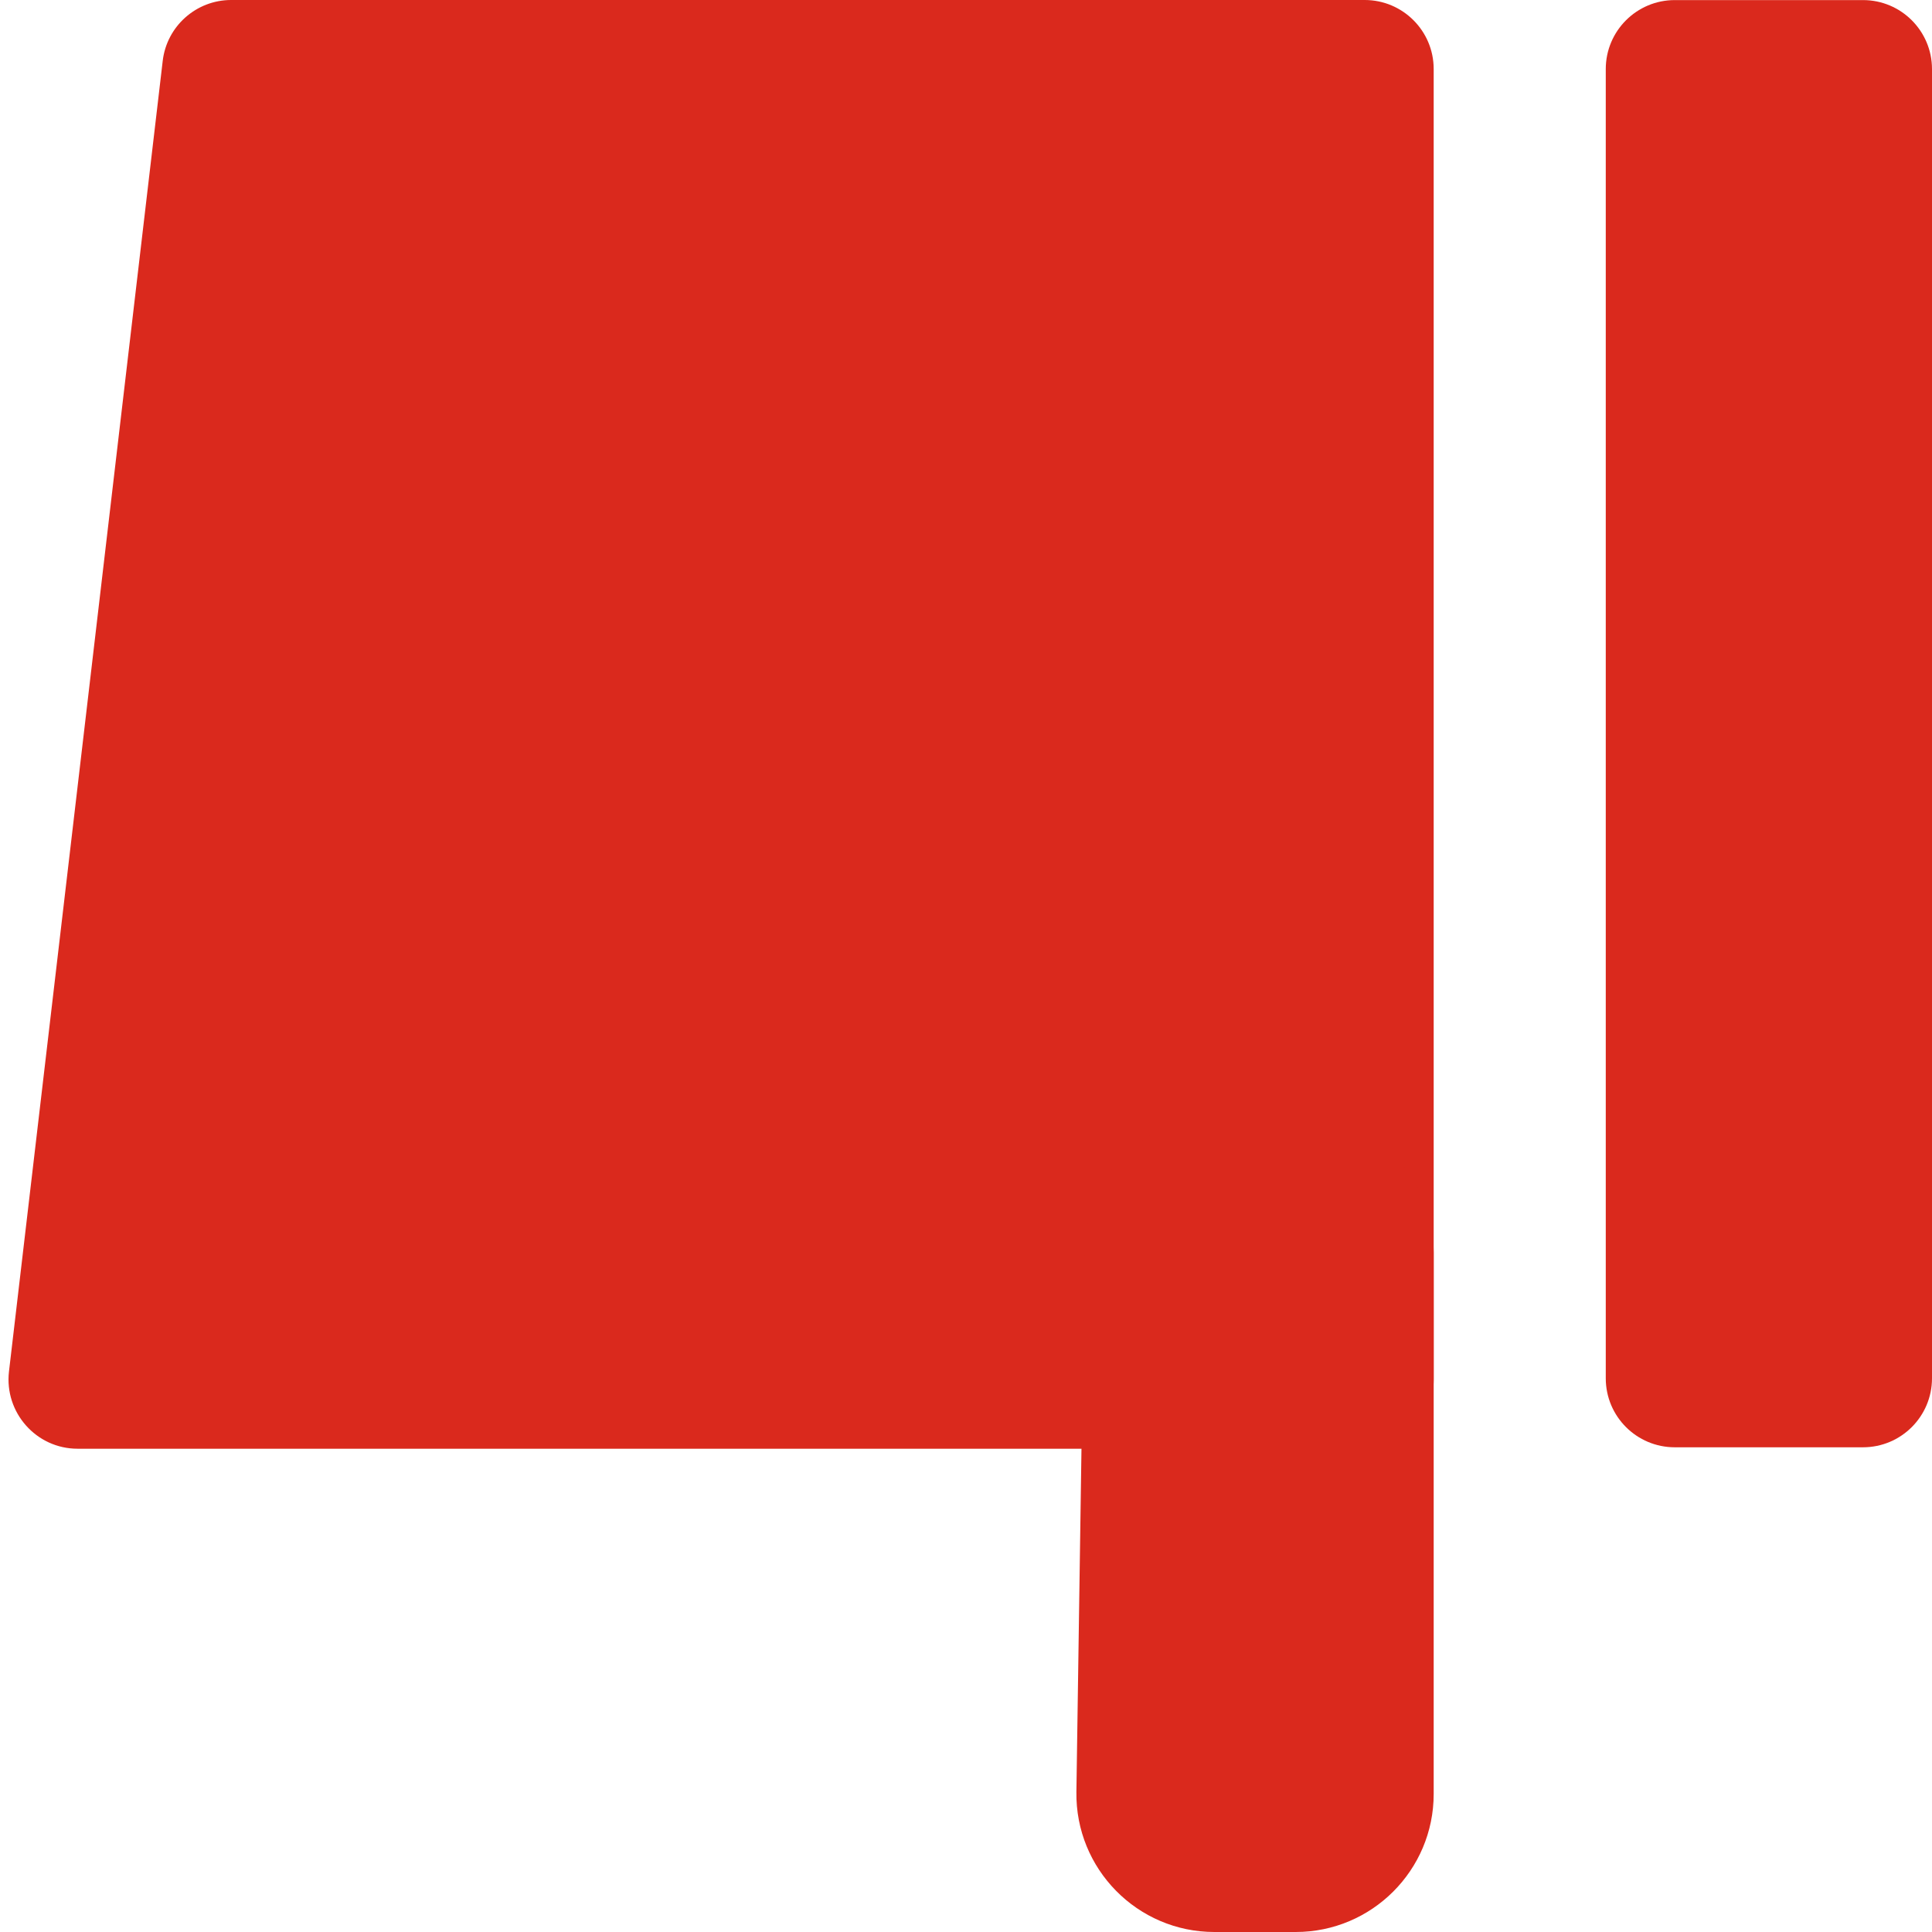
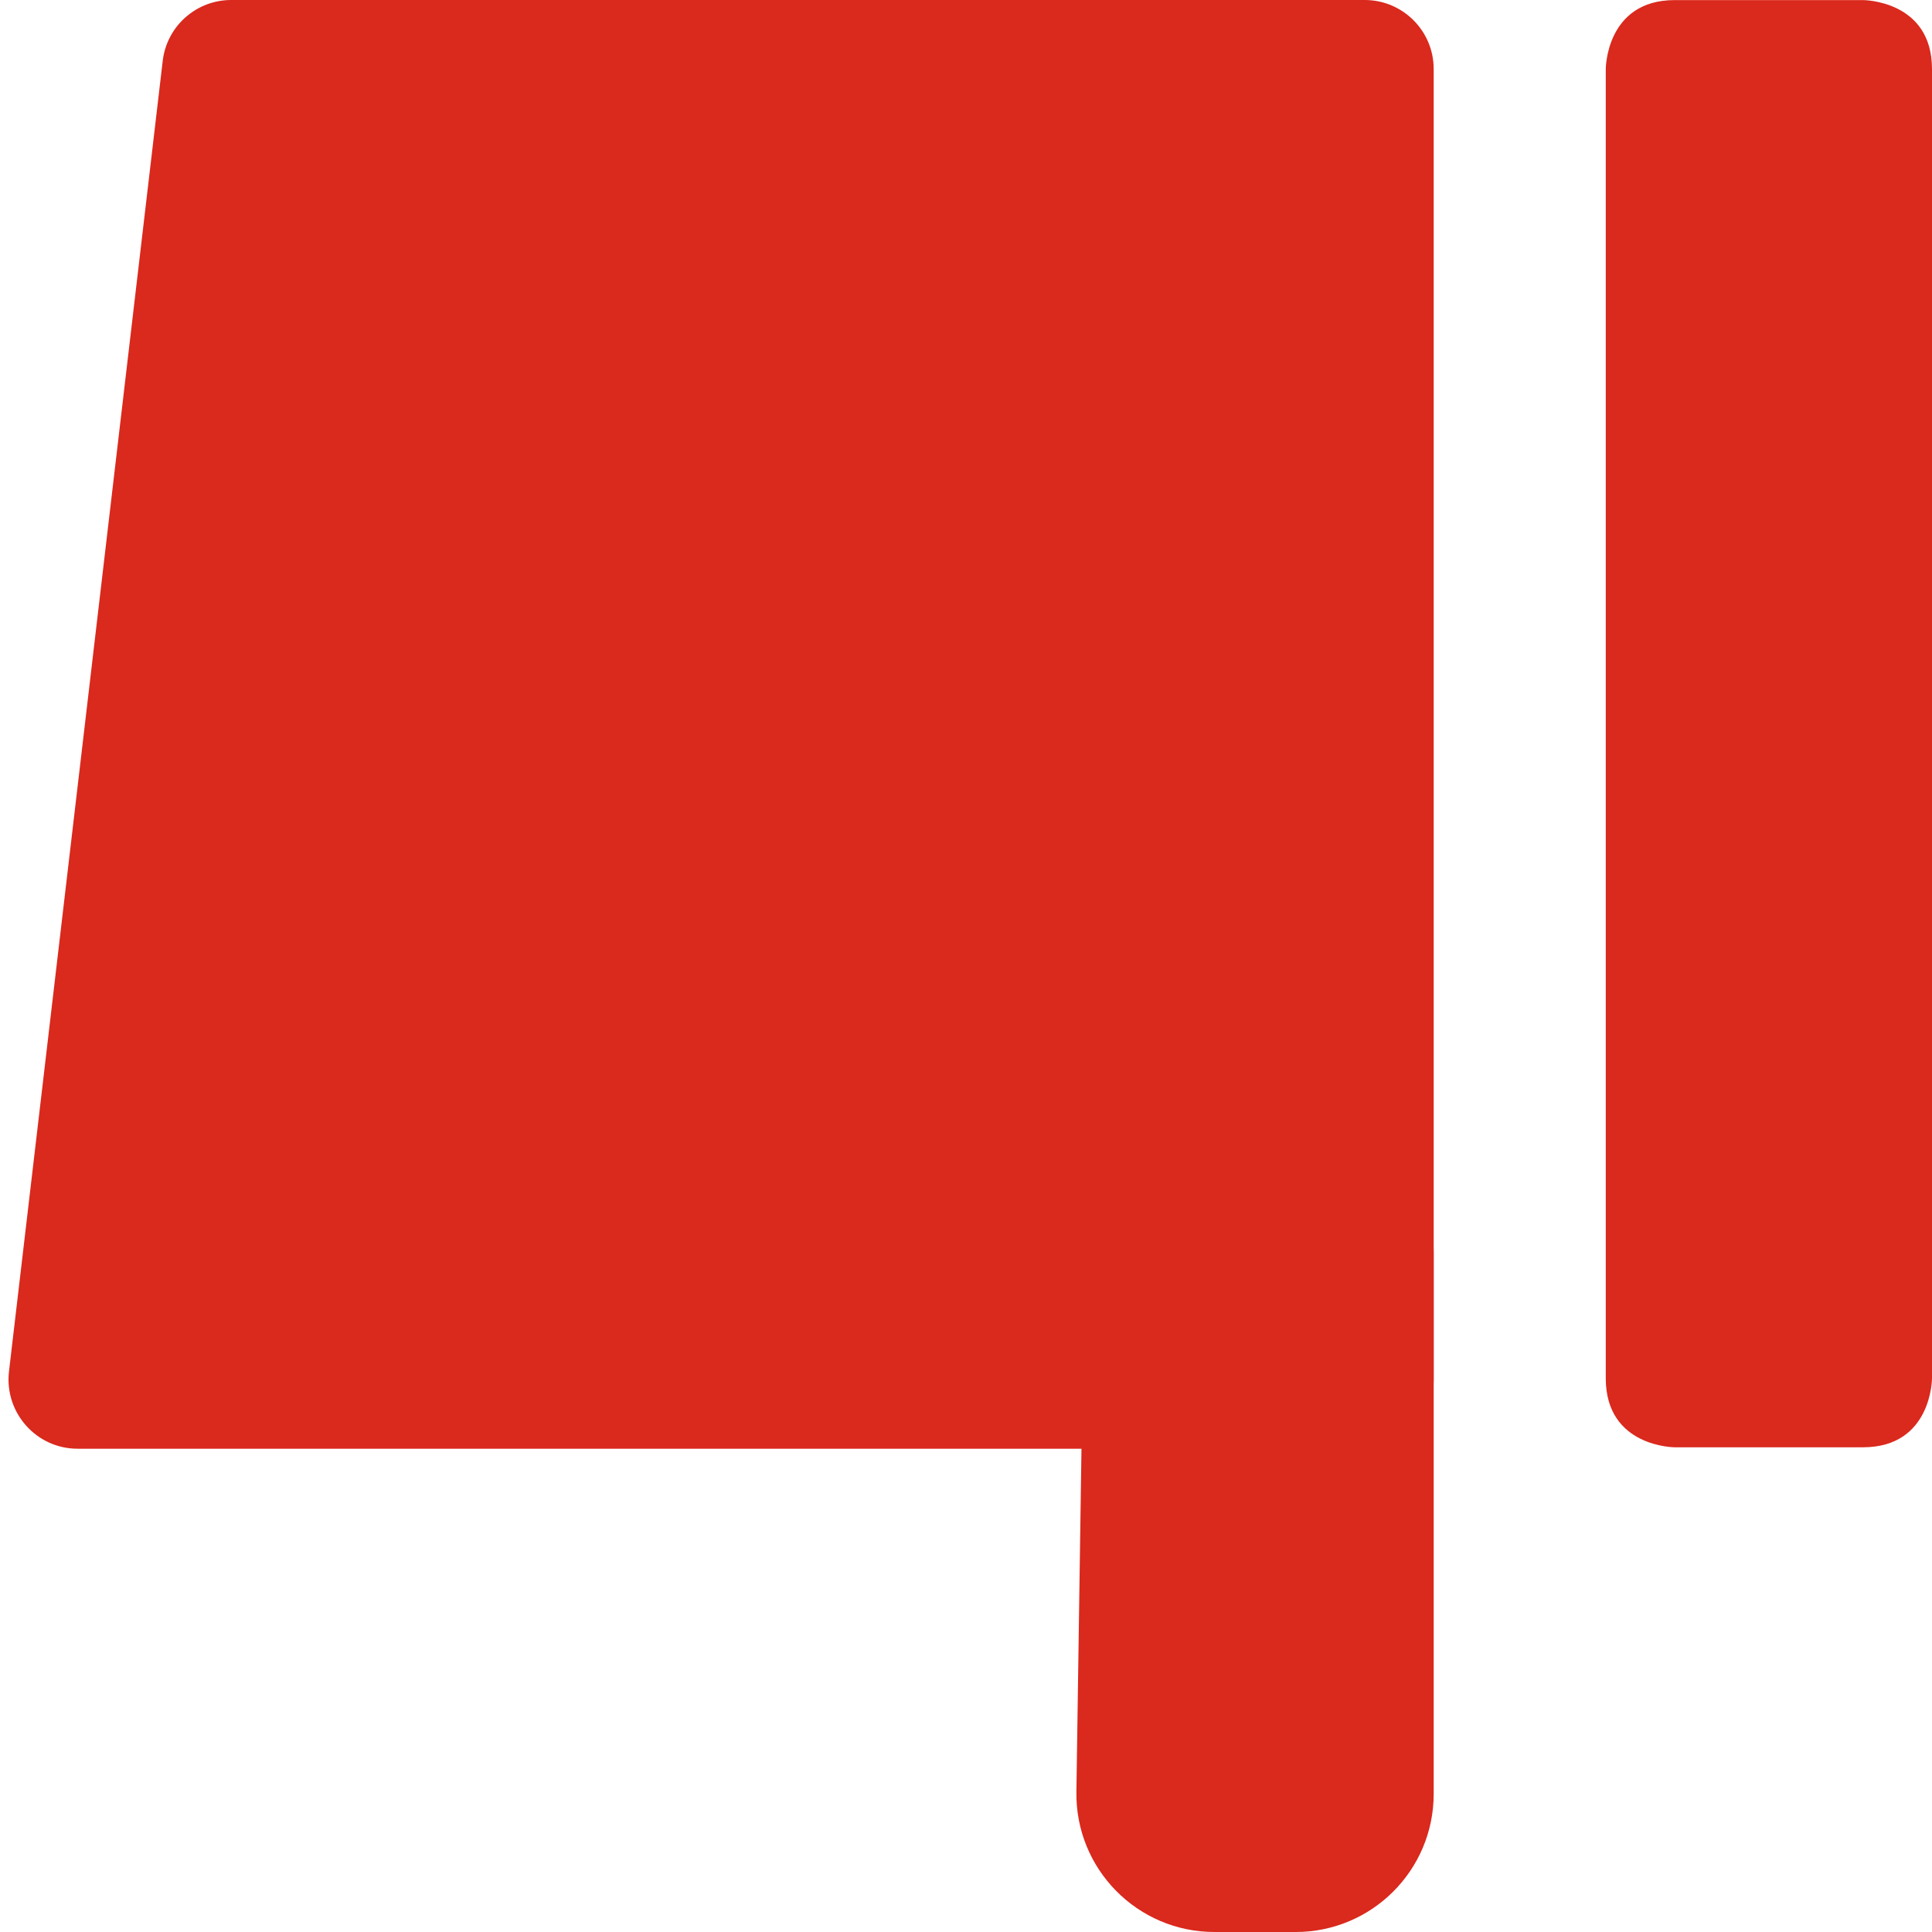
<svg xmlns="http://www.w3.org/2000/svg" width="14" height="14" viewBox="0 0 14 14" fill="none">
  <path d="M0.562 10.498C0.263 10.498 0.031 10.236 0.065 9.939L1.179 0.442C1.208 0.19 1.422 -1.43051e-05 1.675 -1.43051e-05L9.889 -1.43051e-05C10.165 -1.43051e-05 10.389 0.224 10.389 0.5L10.389 9.998C10.389 10.274 10.165 10.498 9.889 10.498L0.562 10.498Z" fill="#DA291D" />
  <path d="M10.389 13C10.389 13.552 9.941 14 9.389 14L8.8 14C8.242 14 7.792 13.543 7.8 12.985L7.858 9.062C7.866 8.515 8.311 8.076 8.857 8.076L9.131 8.076L9.389 8.076C9.941 8.076 10.389 8.524 10.389 9.076V13Z" fill="#DA291D" />
-   <rect x="14" y="10.487" width="2.364" height="10.487" rx="0.5" transform="rotate(-180 14 10.4873)" fill="#DA291D" />
+   <path transform="rotate(-180 14 10.4873)" fill="#DA291D" d="M14.5 10.487h1.364s0.5 0 0.5 0.5v9.487s0 0.5 -0.5 0.5h-1.364s-0.5 0 -0.5 -0.5v-9.487s0 -0.5 0.5 -0.5" />
</svg>
